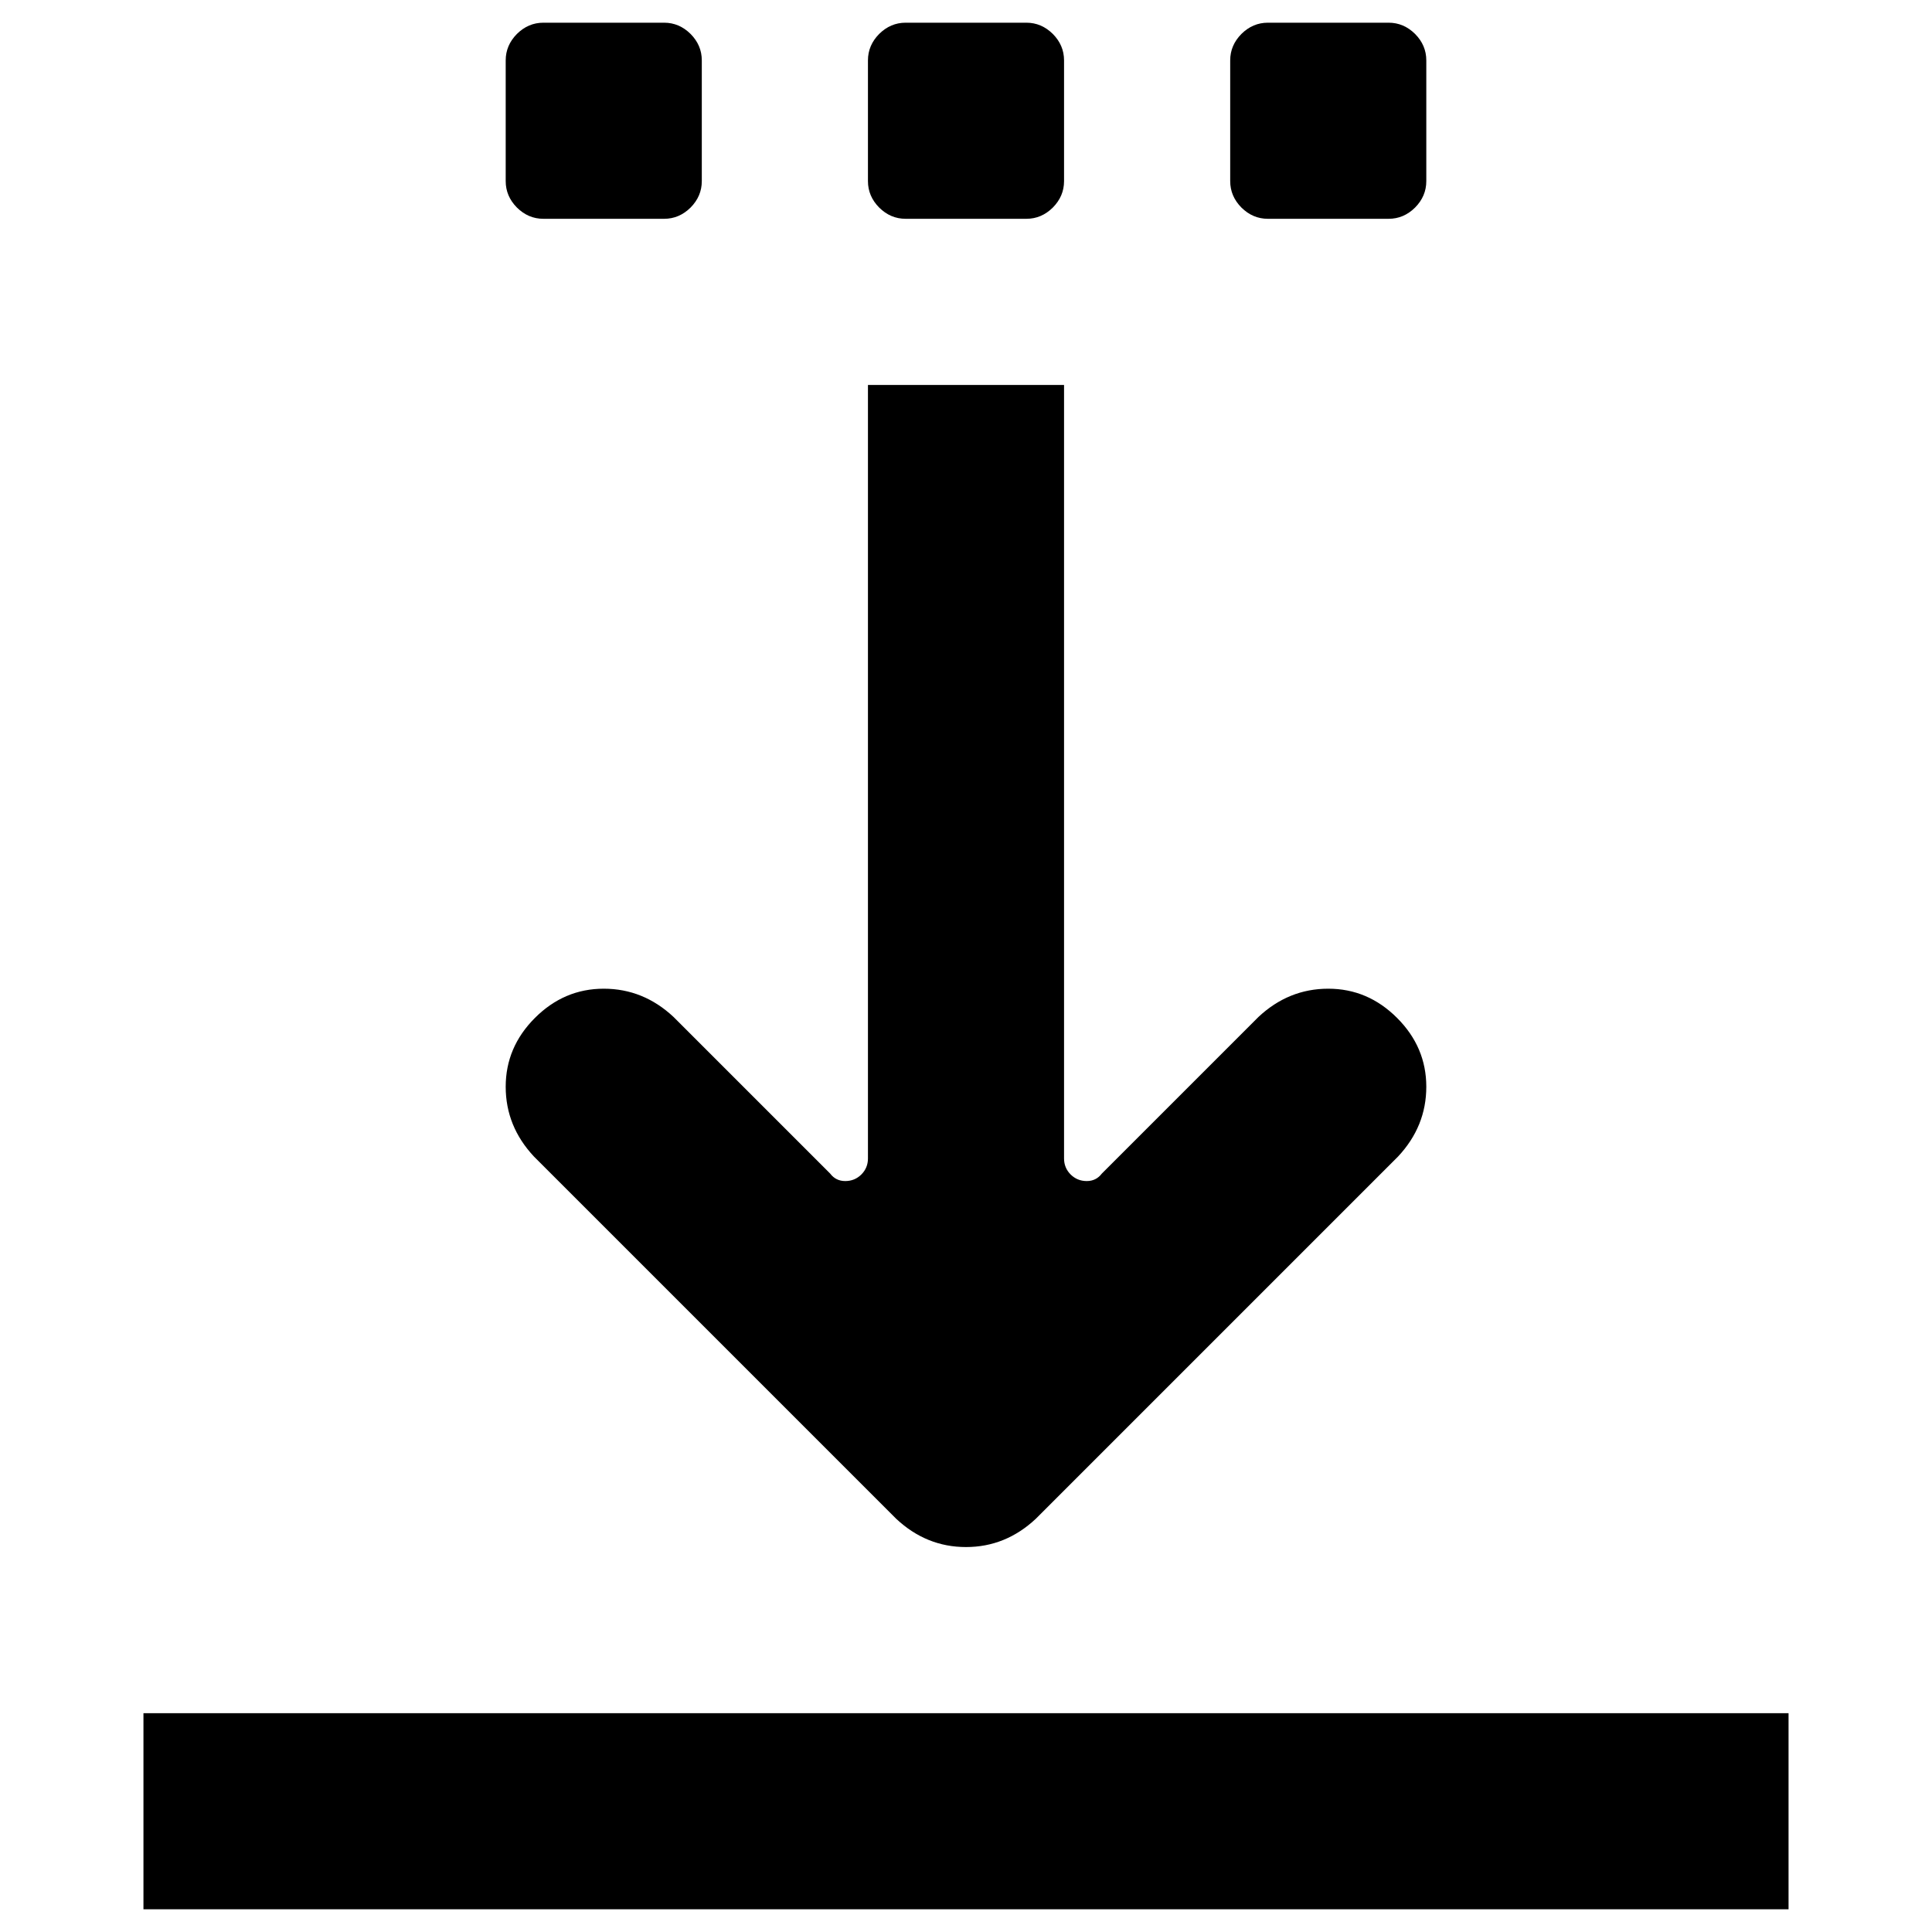
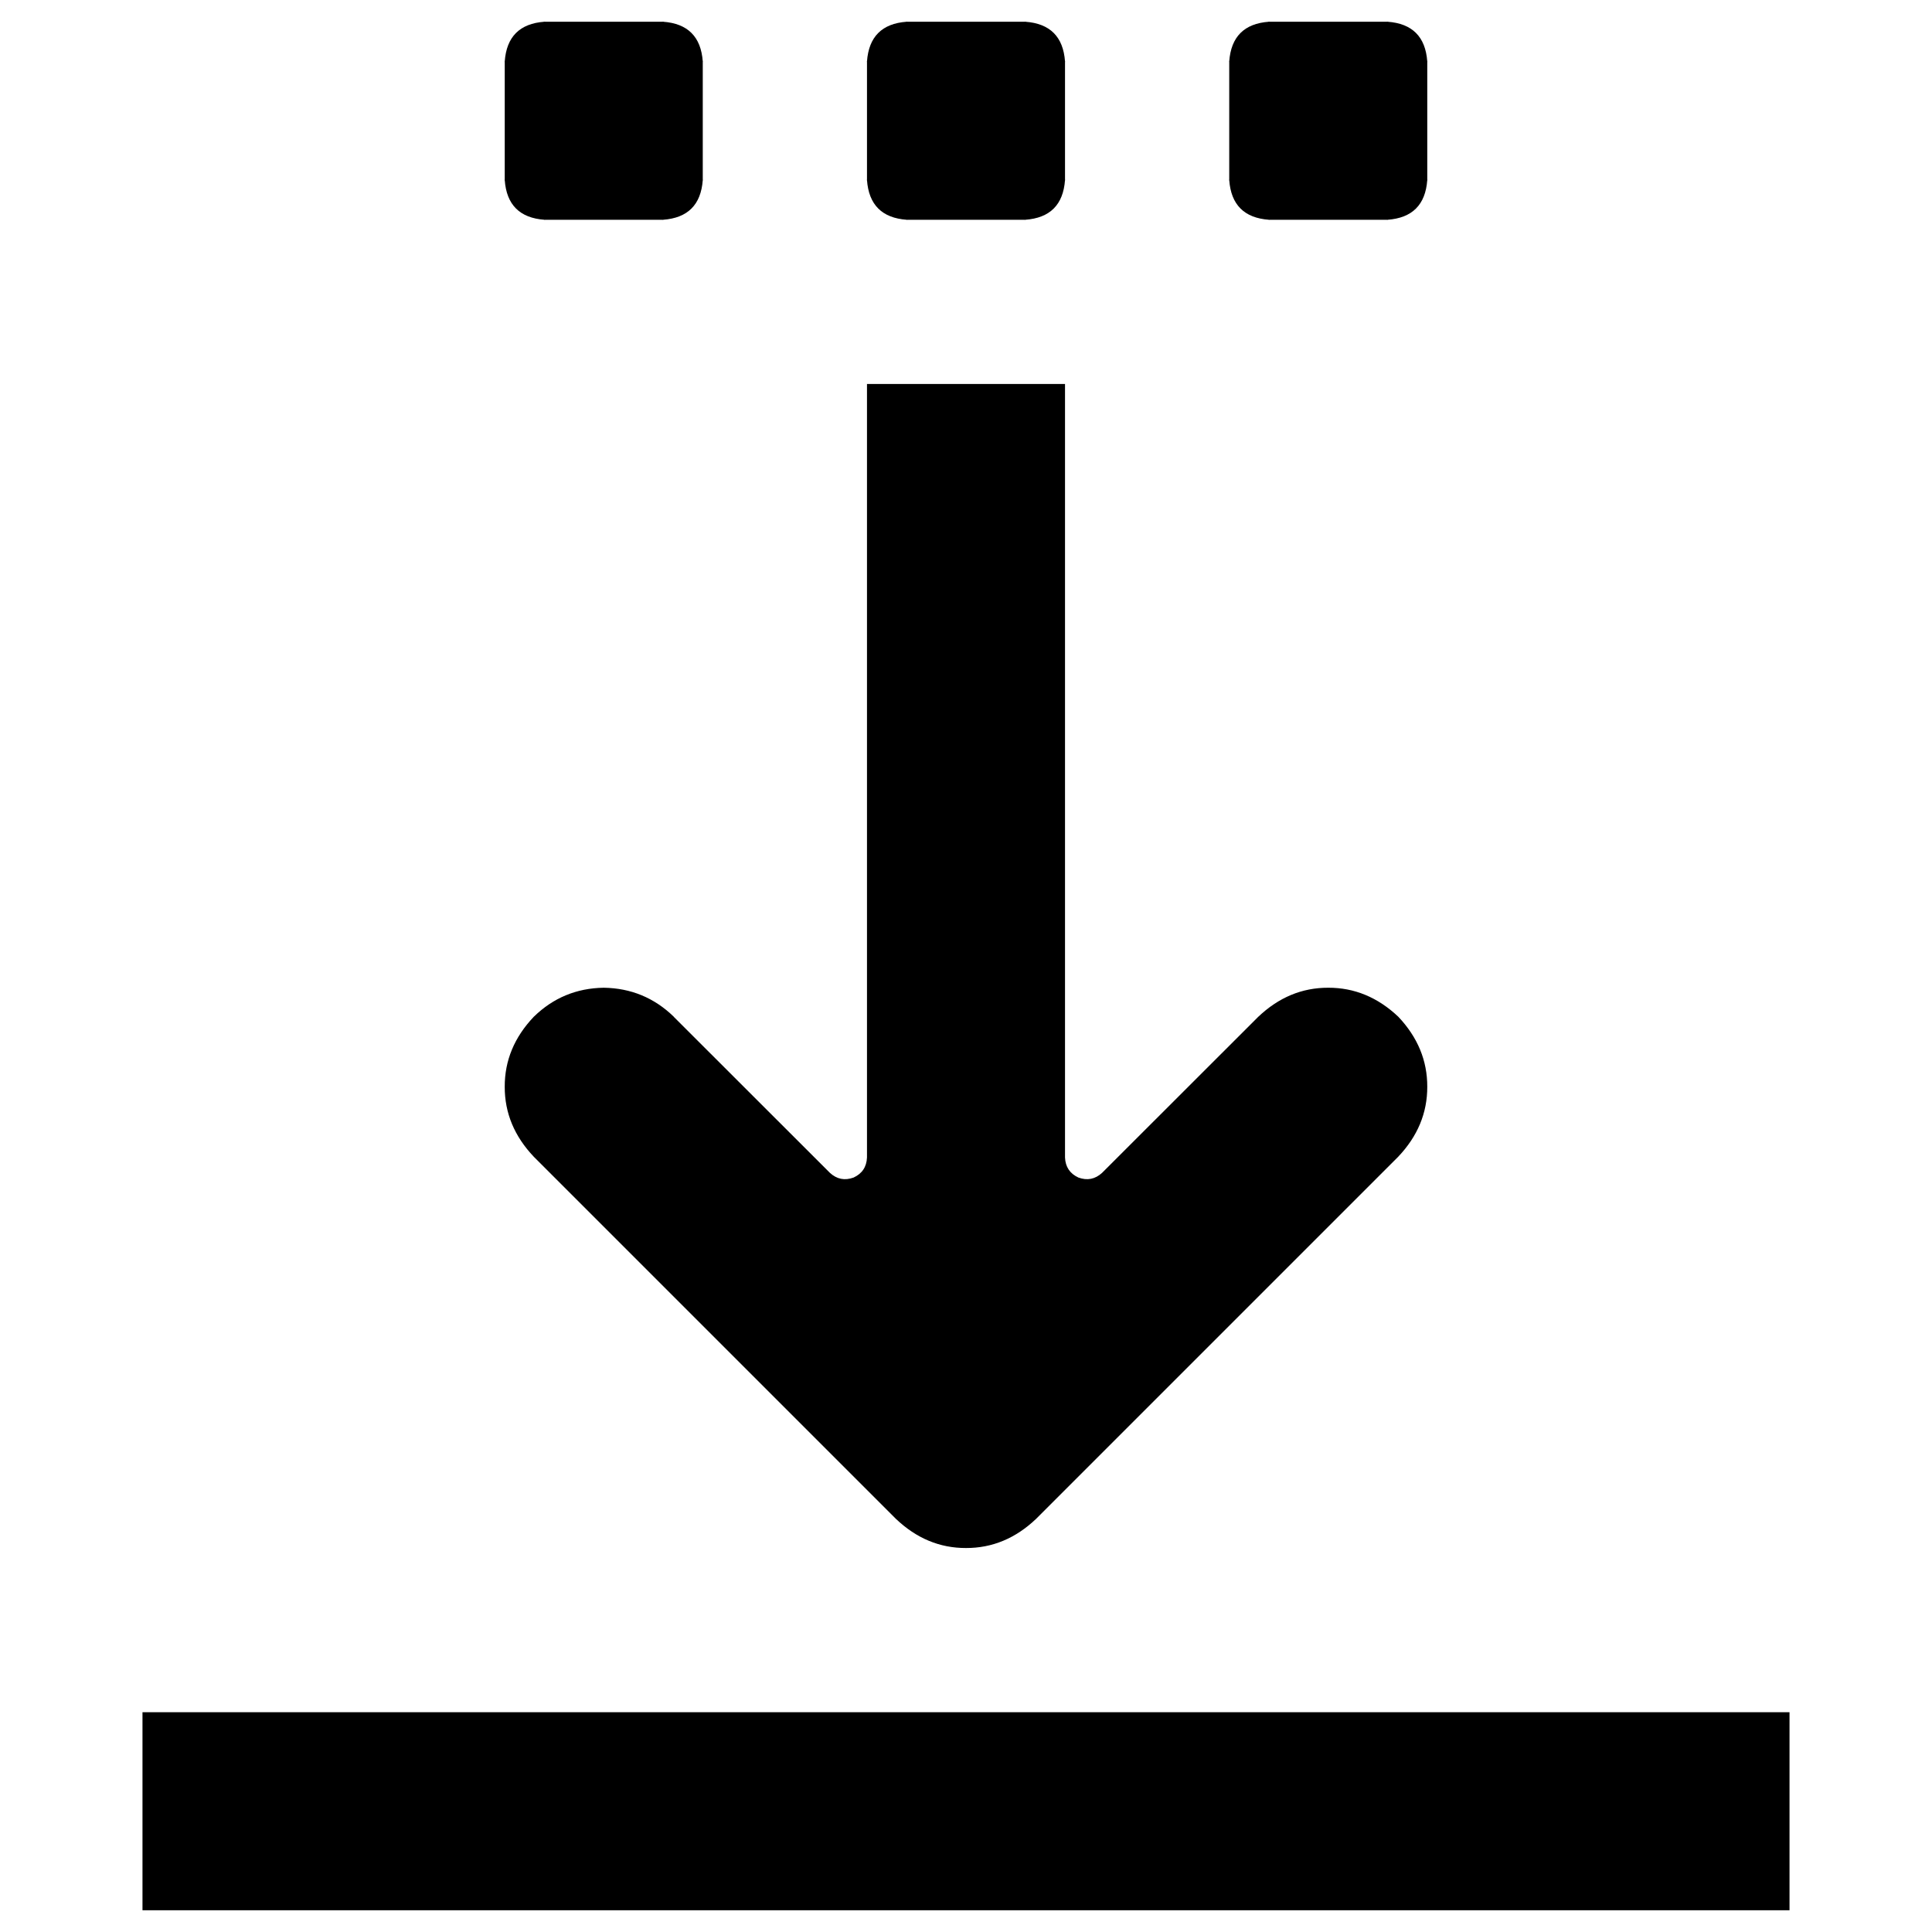
<svg xmlns="http://www.w3.org/2000/svg" viewBox="0 0 16 16" width="16" height="16">
-   <path fill="currentColor" d="M8.812 3.188V9.594Q8.812 9.672 8.867 9.727Q8.922 9.781 9.0 9.781Q9.078 9.781 9.125 9.719L10.422 8.422Q10.672 8.188 11.0 8.188Q11.328 8.188 11.57 8.43Q11.812 8.672 11.812 9.0Q11.812 9.328 11.578 9.578L8.578 12.578Q8.328 12.812 8.0 12.812Q7.672 12.812 7.422 12.578L4.422 9.578Q4.188 9.328 4.188 9.0Q4.188 8.672 4.43 8.43Q4.672 8.188 5.0 8.188Q5.328 8.188 5.578 8.422L6.875 9.719Q6.922 9.781 7.0 9.781Q7.078 9.781 7.133 9.727Q7.188 9.672 7.188 9.594V3.188ZM14.812 15.812H1.188V14.188H14.812ZM4.5 0.188H5.5Q5.625 0.188 5.719 0.281Q5.812 0.375 5.812 0.5V1.5Q5.812 1.625 5.719 1.719Q5.625 1.812 5.5 1.812H4.5Q4.375 1.812 4.281 1.719Q4.188 1.625 4.188 1.5V0.5Q4.188 0.375 4.281 0.281Q4.375 0.188 4.5 0.188ZM7.5 0.188H8.5Q8.625 0.188 8.719 0.281Q8.812 0.375 8.812 0.5V1.5Q8.812 1.625 8.719 1.719Q8.625 1.812 8.5 1.812H7.5Q7.375 1.812 7.281 1.719Q7.188 1.625 7.188 1.5V0.5Q7.188 0.375 7.281 0.281Q7.375 0.188 7.5 0.188ZM10.5 0.188H11.5Q11.625 0.188 11.719 0.281Q11.812 0.375 11.812 0.5V1.5Q11.812 1.625 11.719 1.719Q11.625 1.812 11.5 1.812H10.5Q10.375 1.812 10.281 1.719Q10.188 1.625 10.188 1.5V0.5Q10.188 0.375 10.281 0.281Q10.375 0.188 10.5 0.188Z" />
+   <path fill="currentColor" d="M1.18 15.82L1.18 14.18L14.82 14.18L14.82 15.82L1.18 15.82ZM4.179 1.484L4.18 1.5L4.18 1.491Q4.18 1.487 4.179 1.484ZM4.179 0.516L4.18 0.5L4.18 0.509Q4.18 0.513 4.179 0.516ZM4.18 9Q4.179 8.674 4.421 8.42Q4.662 8.185 5 8.18Q5.338 8.185 5.58 8.42L5.581 8.422Q6.227 9.068 6.873 9.713Q6.959 9.792 7.069 9.752Q7.175 9.703 7.18 9.586L7.18 3.18L8.82 3.18L8.82 9.586Q8.825 9.703 8.931 9.752Q9.041 9.792 9.127 9.713L10.419 8.422Q10.674 8.179 11 8.18Q11.325 8.179 11.58 8.42Q11.821 8.675 11.82 9Q11.821 9.326 11.578 9.581L8.581 12.578Q8.326 12.821 8 12.82Q7.674 12.821 7.419 12.578L4.422 9.581Q4.179 9.326 4.18 9ZM4.18 1.491L4.18 0.509Q4.202 0.202 4.509 0.18L5.491 0.18Q5.798 0.202 5.82 0.509L5.82 1.491Q5.798 1.798 5.491 1.82L4.509 1.82Q4.202 1.798 4.18 1.491ZM4.419 8.422Q4.42 8.421 4.421 8.42Q4.422 8.418 4.423 8.417L4.419 8.422ZM4.42 9.58L4.423 9.583Q4.423 9.582 4.422 9.581L4.42 9.58ZM4.5 1.82L4.516 1.821Q4.513 1.82 4.509 1.82L4.5 1.82ZM4.5 0.18L4.509 0.18Q4.513 0.18 4.516 0.179L4.5 0.18ZM4.997 8.18Q4.999 8.18 5 8.18Q5.001 8.18 5.003 8.18L4.997 8.18ZM5.484 1.821L5.5 1.82L5.491 1.82Q5.487 1.82 5.484 1.821ZM5.484 0.179Q5.487 0.18 5.491 0.18L5.5 0.18L5.484 0.179ZM5.82 1.5L5.821 1.484Q5.82 1.487 5.82 1.491L5.82 1.5ZM5.82 0.509L5.82 0.5L5.821 0.516Q5.82 0.513 5.82 0.509ZM7.179 1.484L7.18 1.5L7.18 1.491Q7.18 1.487 7.179 1.484ZM7.179 0.516L7.18 0.5L7.18 0.509Q7.18 0.513 7.179 0.516ZM7.18 1.491L7.18 0.509Q7.202 0.202 7.509 0.18L8.491 0.18Q8.798 0.202 8.82 0.509L8.82 1.491Q8.798 1.798 8.491 1.82L7.509 1.82Q7.202 1.798 7.18 1.491ZM7.417 12.577L7.42 12.58L7.419 12.578Q7.418 12.577 7.417 12.577ZM7.5 1.82L7.516 1.821Q7.513 1.82 7.509 1.82L7.5 1.82ZM7.5 0.18L7.509 0.18Q7.513 0.18 7.516 0.179L7.5 0.18ZM8.484 1.821L8.5 1.82L8.491 1.82Q8.487 1.82 8.484 1.821ZM8.484 0.179Q8.487 0.18 8.491 0.18L8.5 0.18L8.484 0.179ZM8.58 12.58L8.583 12.577Q8.582 12.577 8.581 12.578L8.58 12.58ZM8.82 1.5L8.821 1.484Q8.82 1.487 8.82 1.491L8.82 1.5ZM8.82 0.509L8.82 0.5L8.821 0.516Q8.82 0.513 8.82 0.509ZM10.179 1.484L10.18 1.5L10.18 1.491Q10.18 1.487 10.179 1.484ZM10.179 0.516L10.18 0.5L10.18 0.509Q10.18 0.513 10.179 0.516ZM10.18 1.491L10.18 0.509Q10.202 0.202 10.509 0.18L11.491 0.18Q11.798 0.202 11.82 0.509L11.82 1.491Q11.798 1.798 11.491 1.82L10.509 1.82Q10.202 1.798 10.18 1.491ZM10.417 8.423Q10.418 8.423 10.419 8.422L10.42 8.42L10.417 8.423ZM10.5 1.82L10.516 1.821Q10.513 1.82 10.509 1.82L10.5 1.82ZM10.5 0.18L10.509 0.18Q10.513 0.18 10.516 0.179L10.5 0.18ZM11.484 1.821L11.5 1.82L11.491 1.82Q11.487 1.82 11.484 1.821ZM11.484 0.179Q11.487 0.18 11.491 0.18L11.5 0.18L11.484 0.179ZM11.577 9.583L11.58 9.58L11.578 9.581Q11.577 9.582 11.577 9.583ZM11.577 8.417Q11.578 8.419 11.58 8.42Q11.581 8.422 11.583 8.423L11.577 8.417ZM11.82 1.5L11.821 1.484Q11.82 1.487 11.82 1.491L11.82 1.5ZM11.82 0.509L11.82 0.5L11.821 0.516Q11.82 0.513 11.82 0.509Z" />
</svg>
